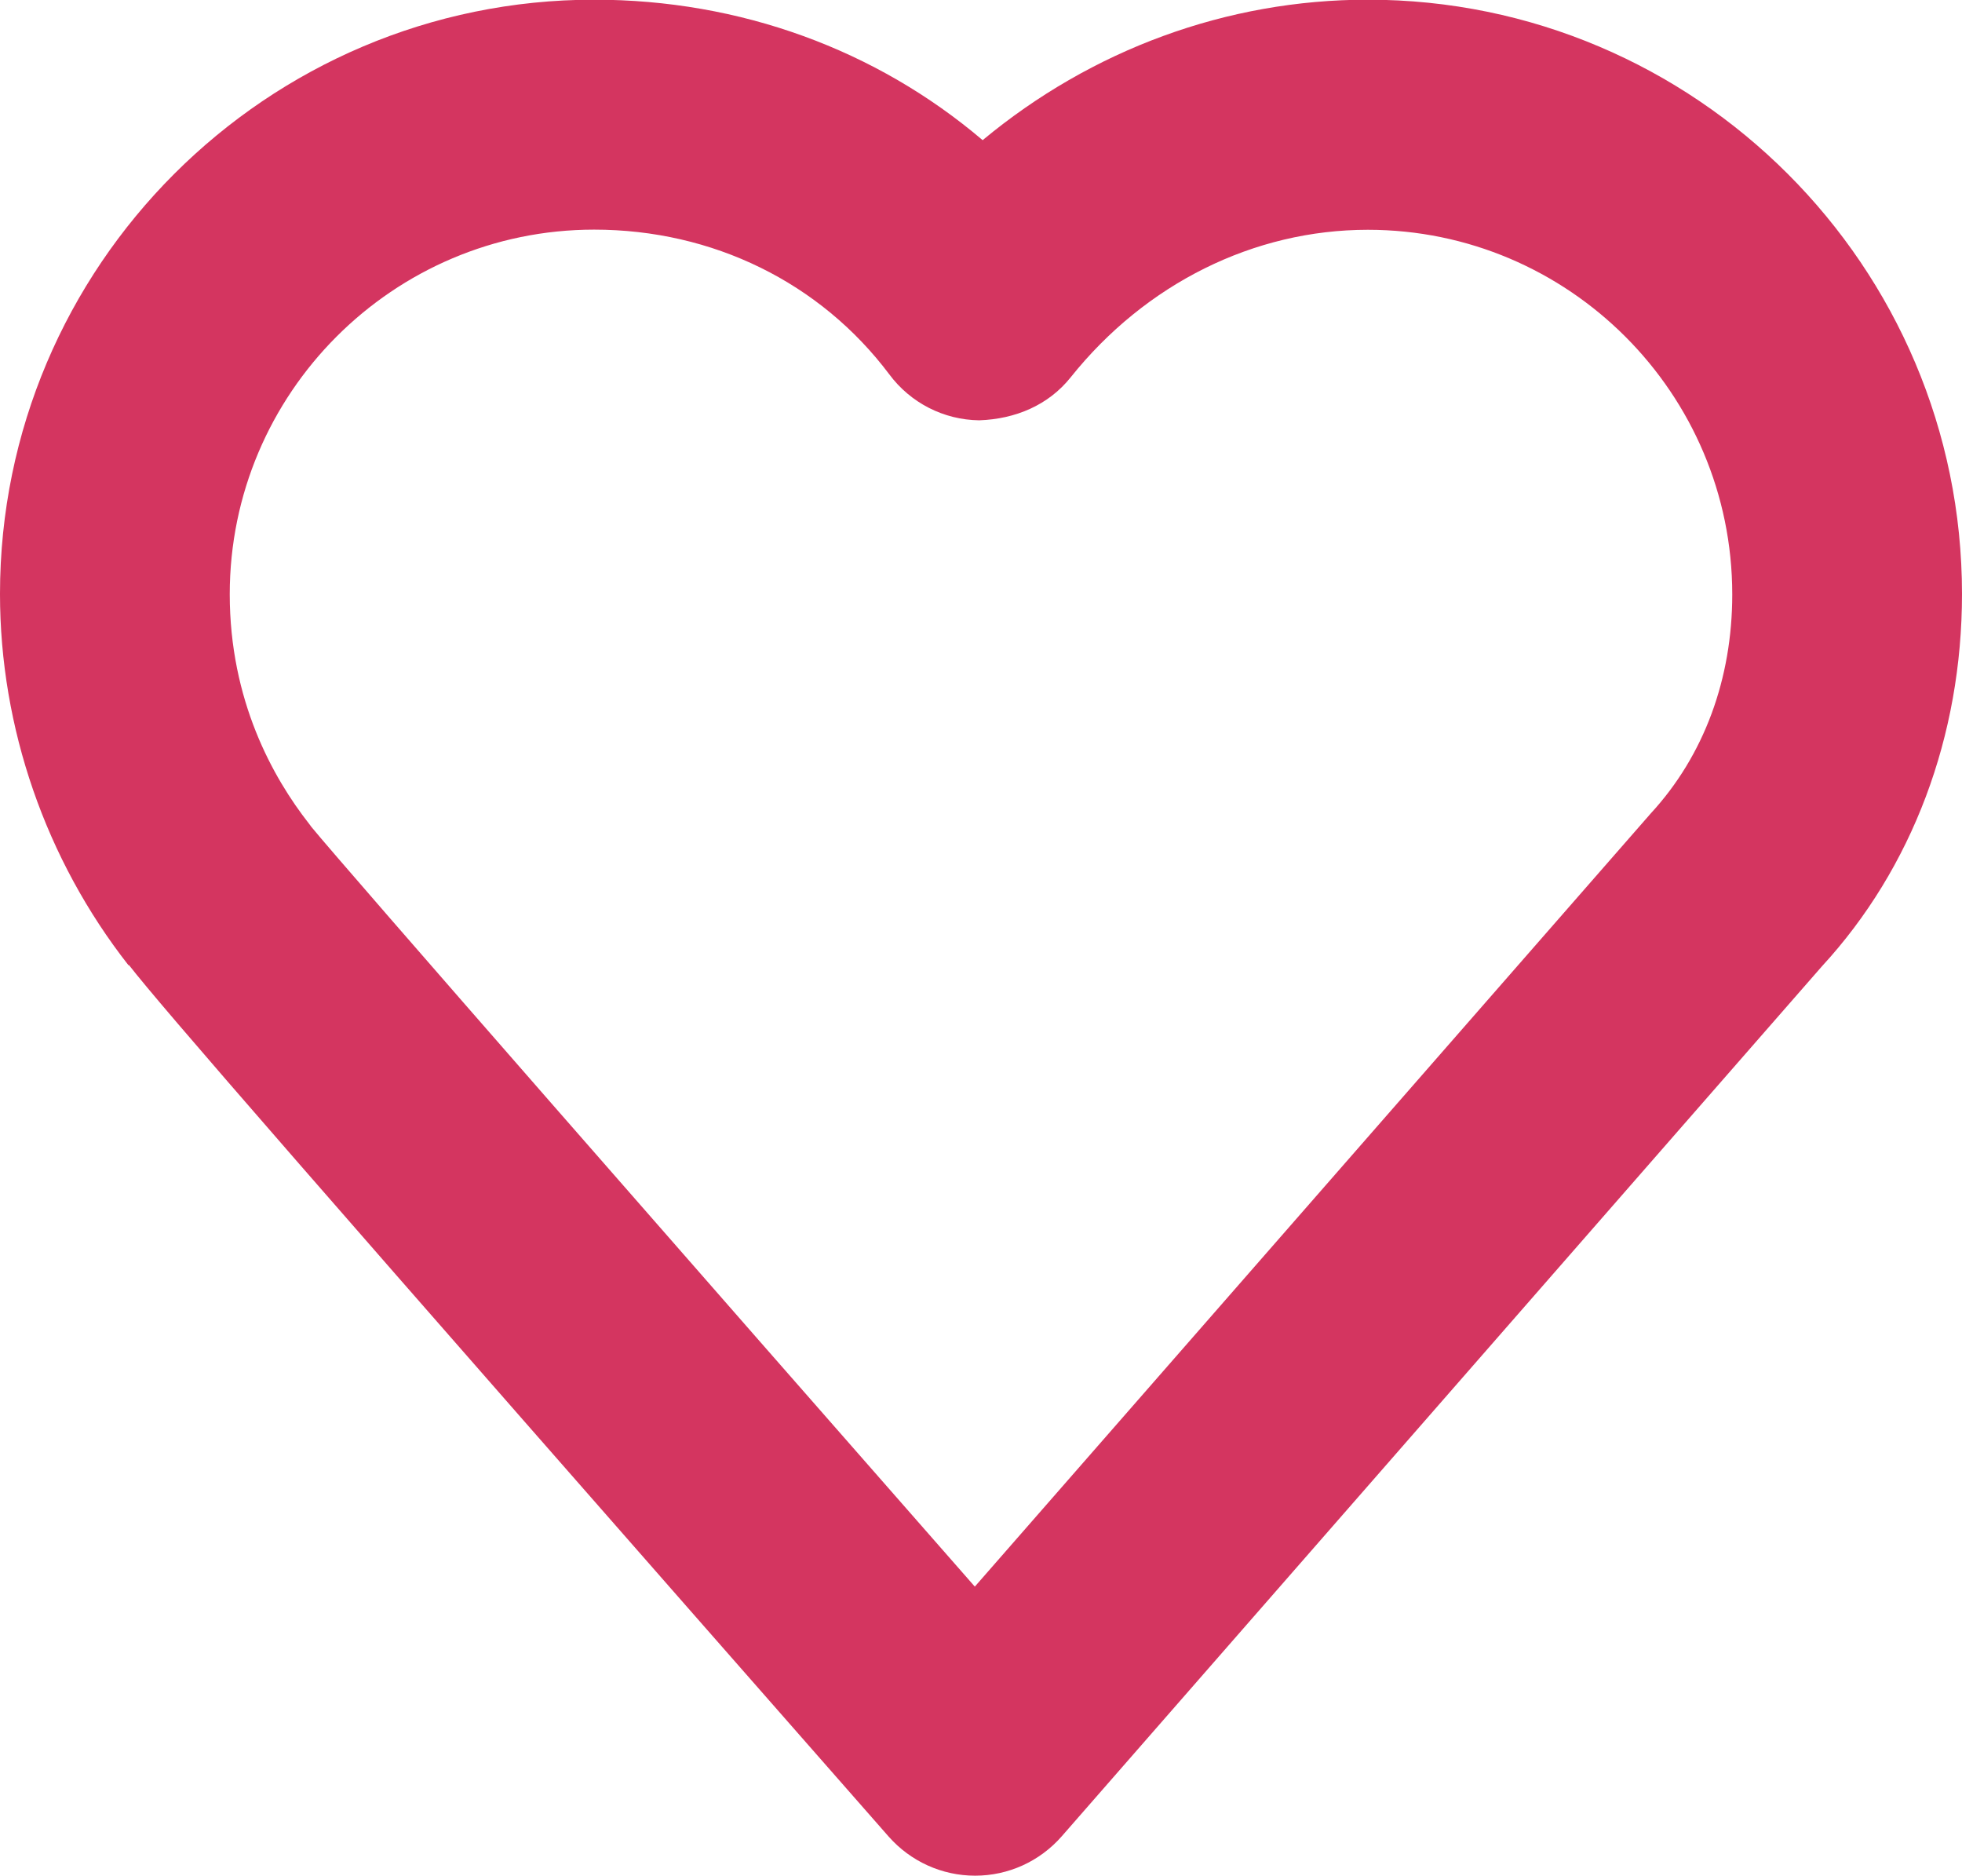
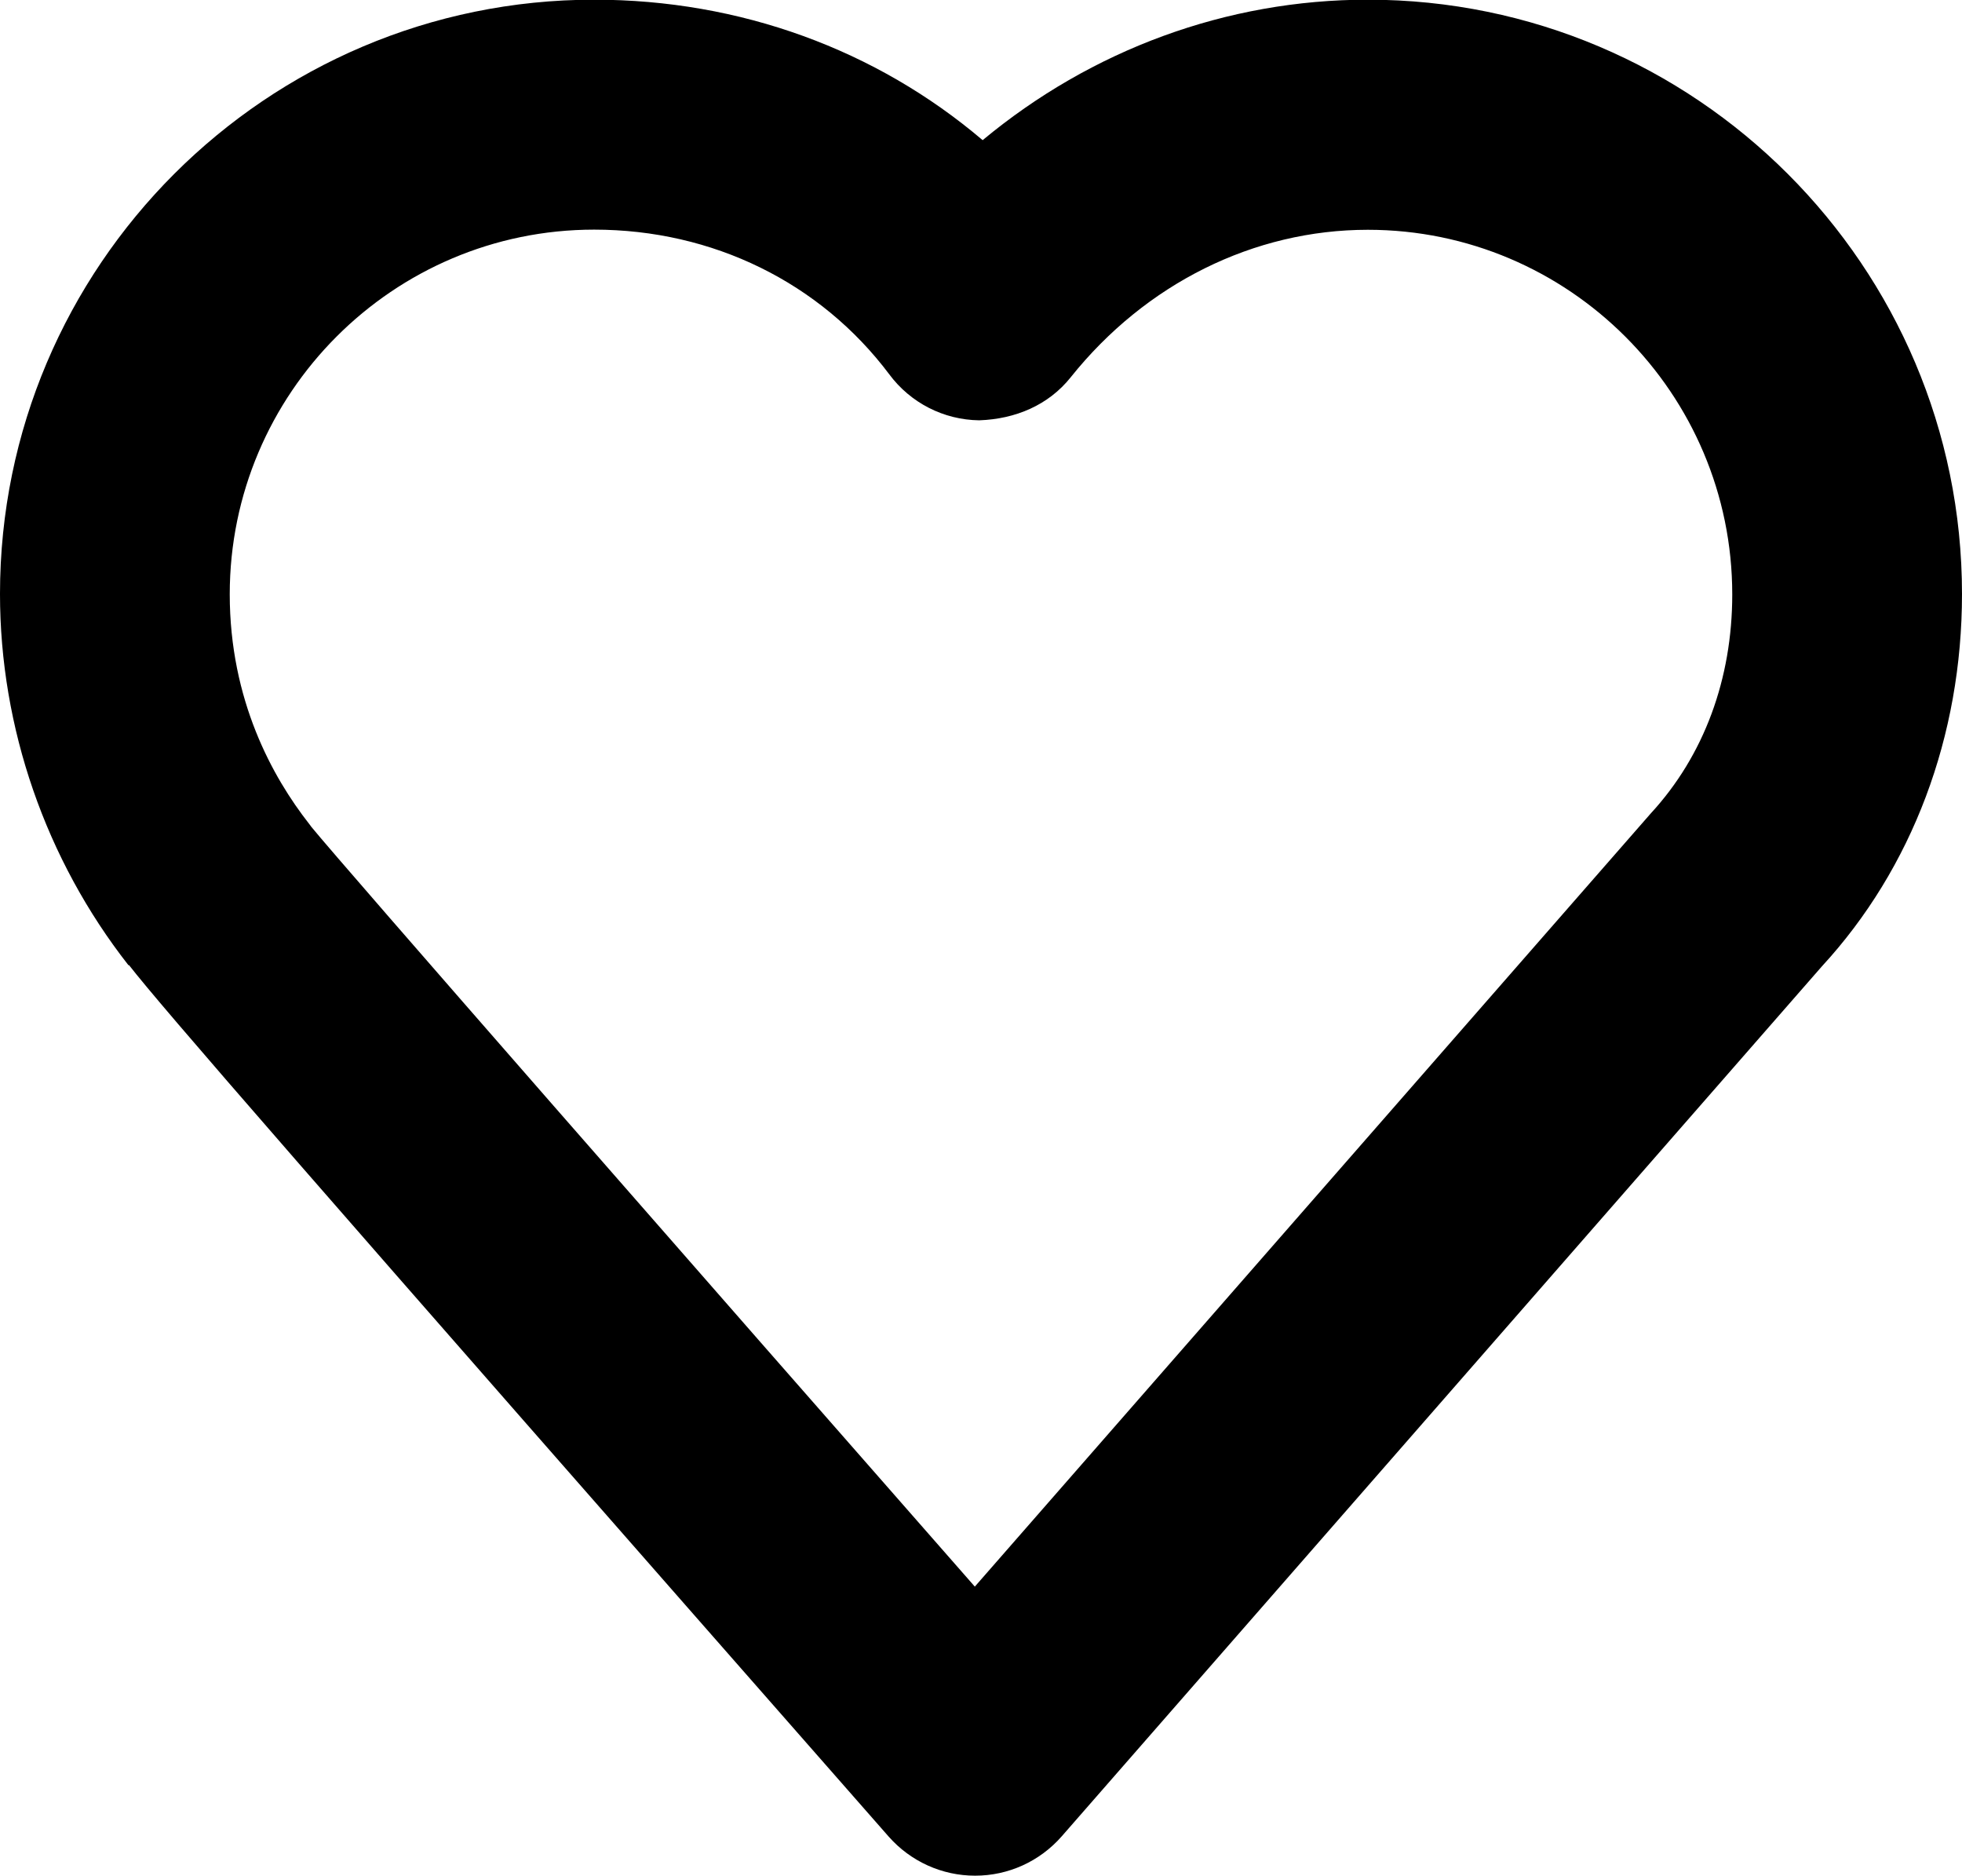
- <svg xmlns="http://www.w3.org/2000/svg" version="1.0" id="Layer_1" x="0px" y="0px" width="12.545px" height="11.99px" viewBox="521.939 473.064 12.545 11.99" enable-background="new 521.939 473.064 12.545 11.99" xml:space="preserve" fill="#d43560">
+ <svg xmlns="http://www.w3.org/2000/svg" version="1.0" id="Layer_1" x="0px" y="0px" width="12.545px" height="11.99px" viewBox="521.939 473.064 12.545 11.99" enable-background="new 521.939 473.064 12.545 11.99" xml:space="preserve">
  <g>
    <path d="M528.174,485.055c-0.212,0-0.412-0.091-0.552-0.249c-3.798-4.324-4.644-5.298-4.858-5.572l-0.004,0.0 c-0.529-0.675-0.821-1.518-0.821-2.373c0-2.095,1.704-3.799,3.799-3.799c0.934,0,1.804,0.32,2.484,0.898 c0.696-0.578,1.56-0.898,2.463-0.898c2.095,0,3.799,1.704,3.799,3.799c0,0.909-0.318,1.754-0.896,2.381l-4.86,5.561 C528.587,484.964,528.386,485.055,528.174,485.055L528.174,485.055z M523.929,478.349c0.208,0.255,2.471,2.839,4.243,4.858 l4.323-4.944c0.34-0.369,0.52-0.86,0.52-1.399c0-1.285-1.045-2.331-2.33-2.331c-0.729,0-1.421,0.344-1.9,0.943 c-0.142,0.178-0.353,0.267-0.585,0.275c-0.227-0.003-0.439-0.111-0.575-0.294c-0.441-0.587-1.129-0.925-1.887-0.925 c-1.285,0-2.33,1.046-2.33,2.331c0,0.678,0.275,1.171,0.507,1.467C523.919,478.336,523.925,478.342,523.929,478.349z" />
  </g>
</svg>
